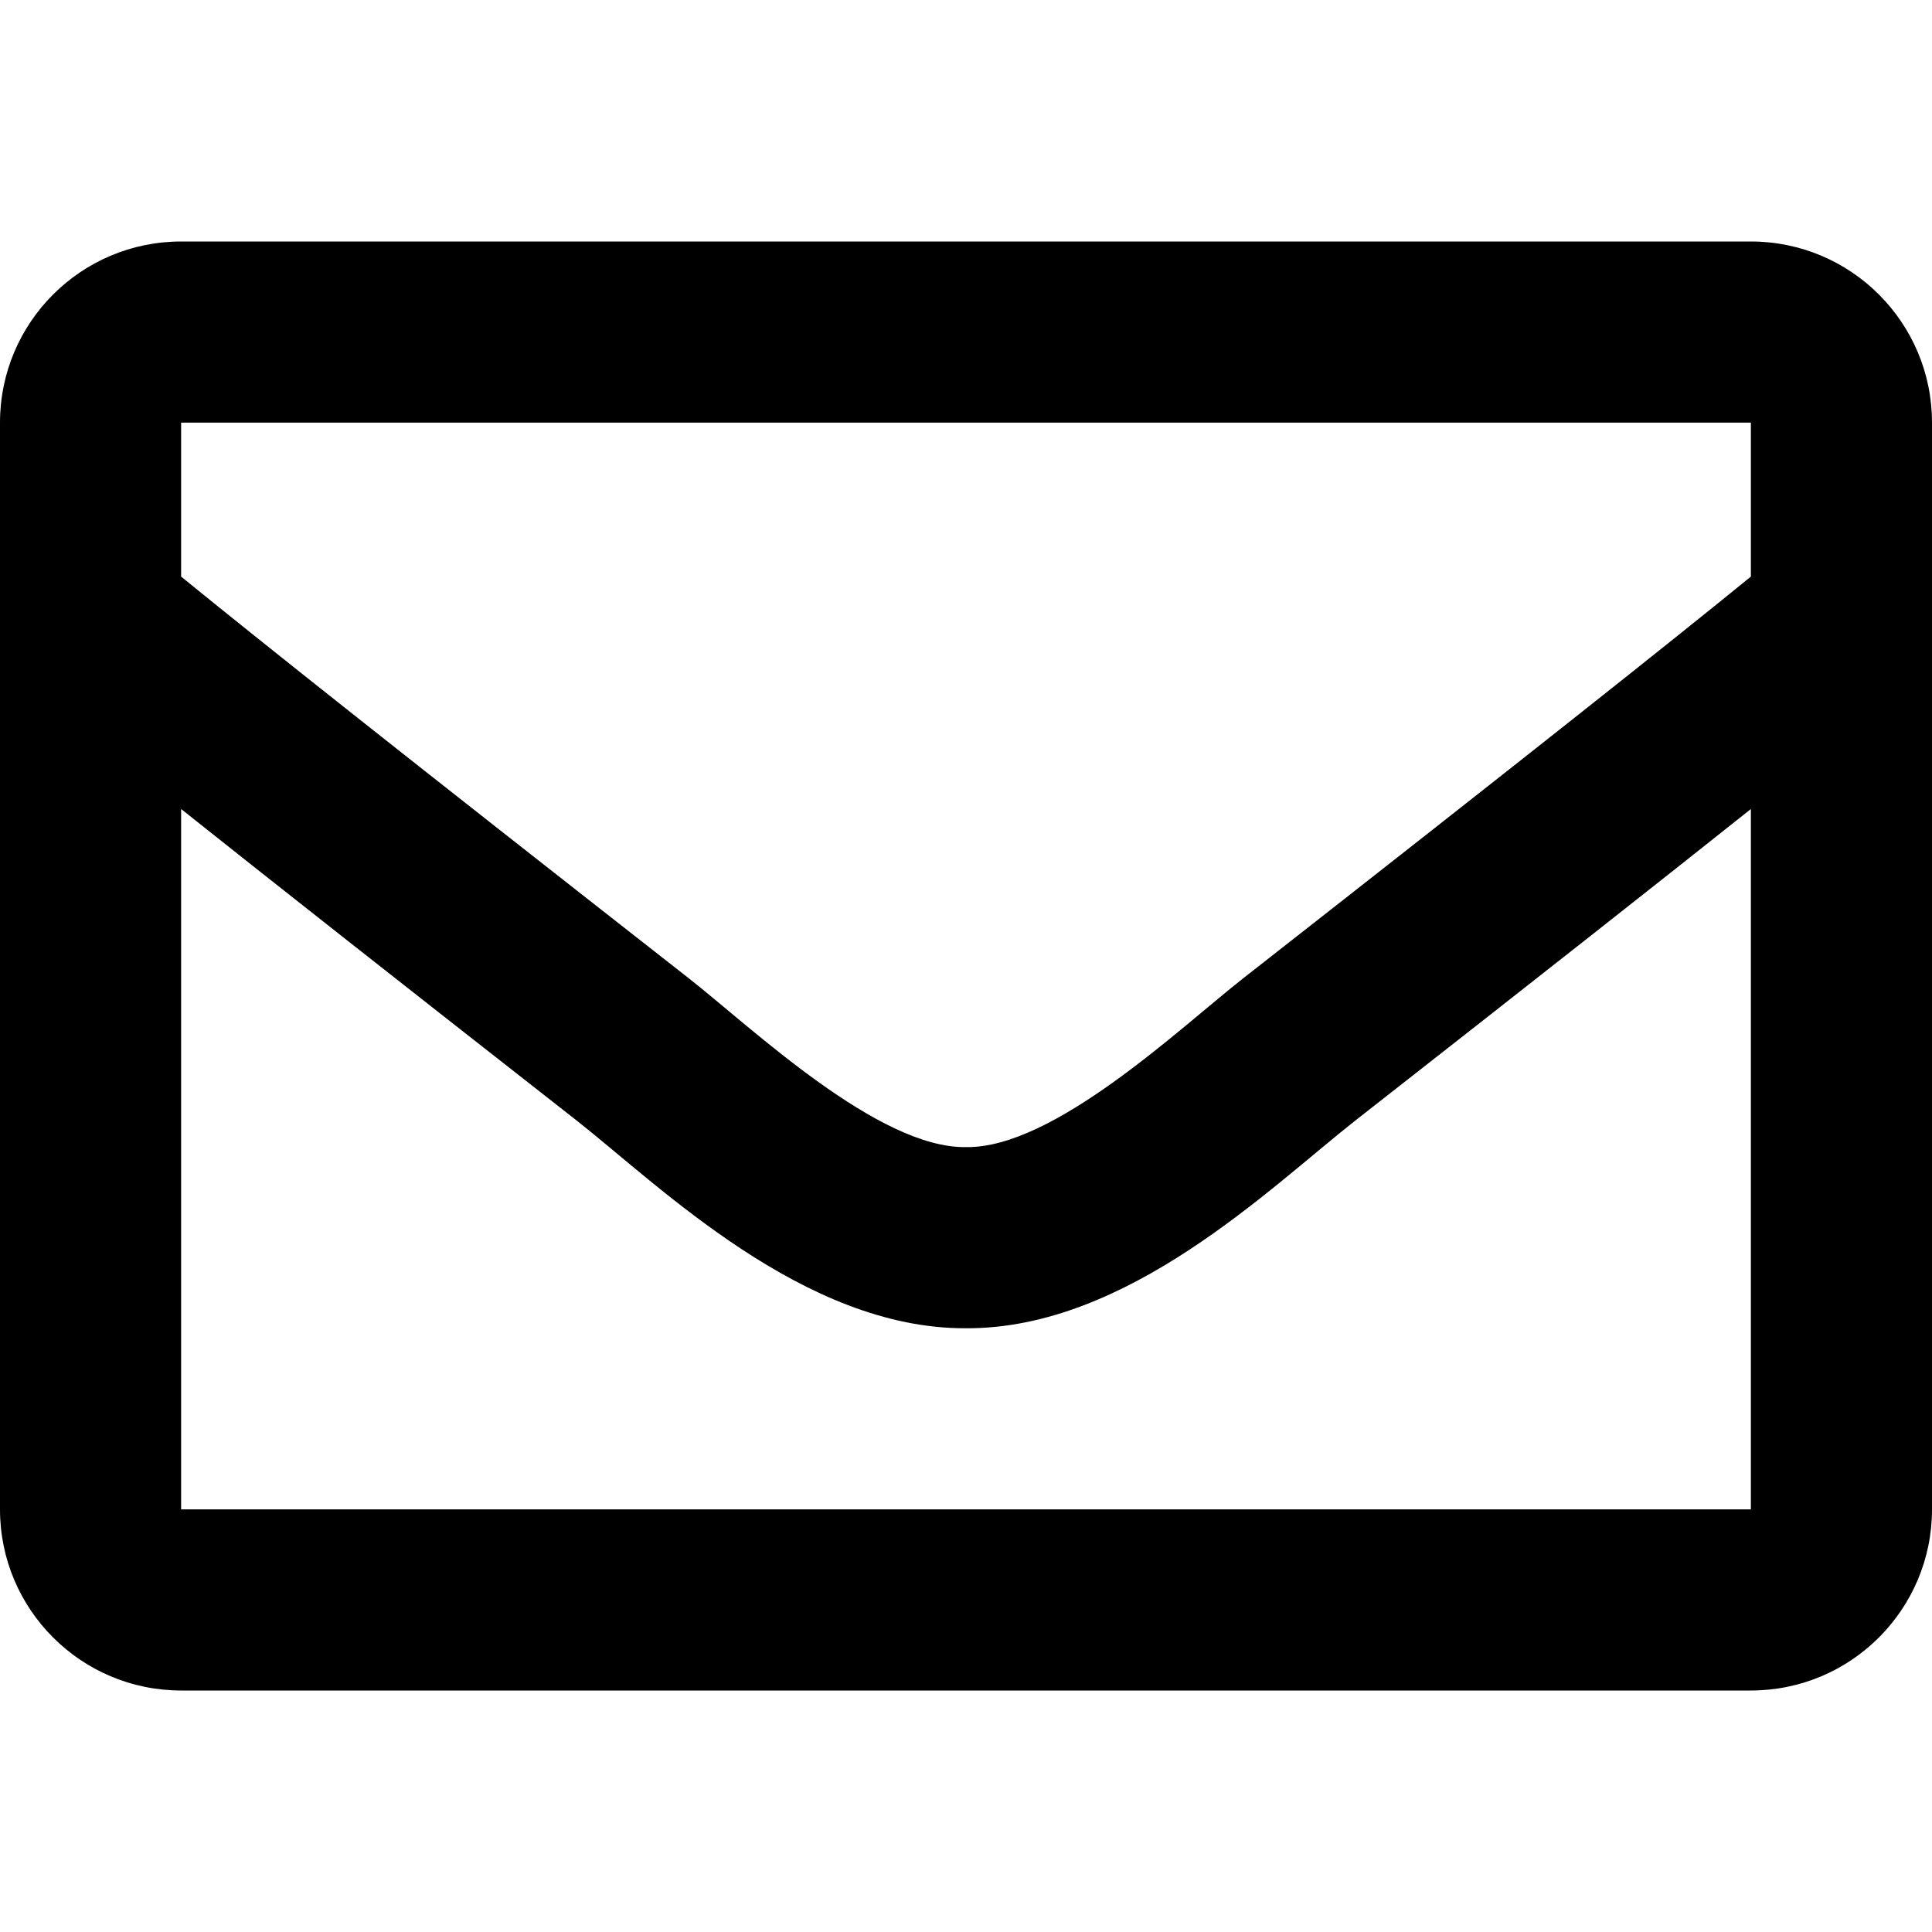
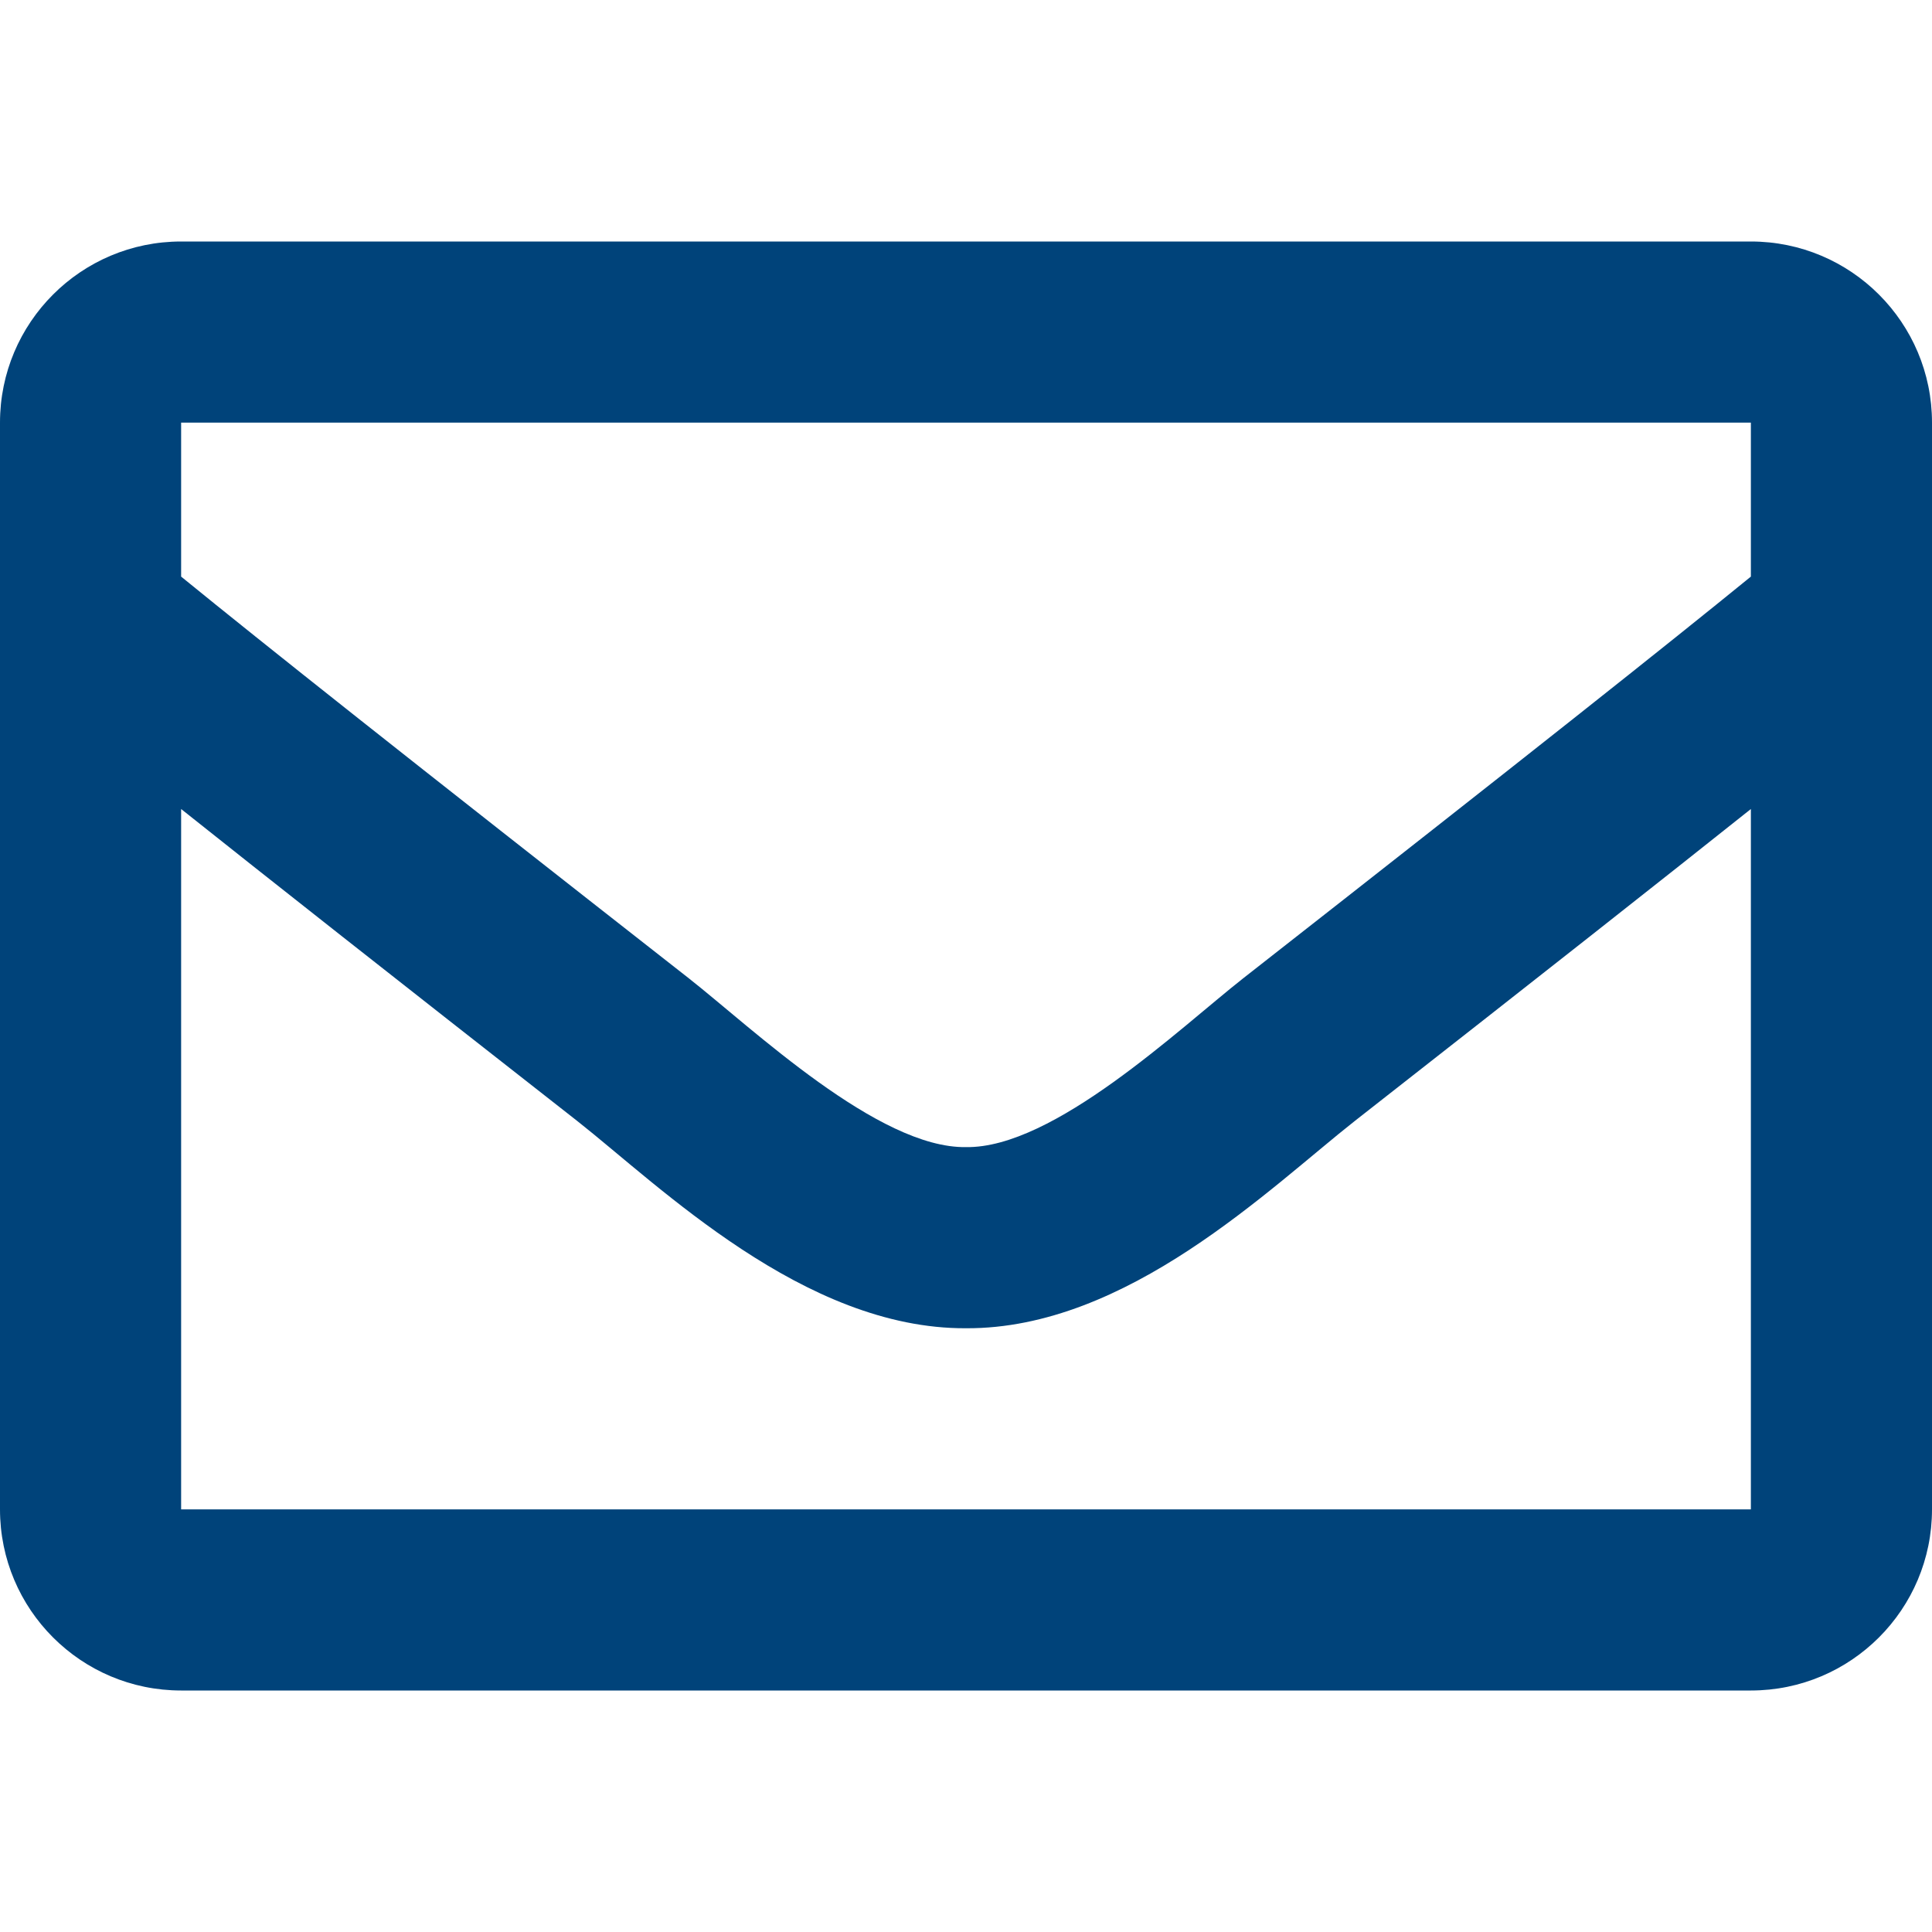
<svg xmlns="http://www.w3.org/2000/svg" aria-hidden="true" focusable="false" data-prefix="far" data-icon="envelope" class="svg-inline--fa fa-envelope fa-w-16" role="img" viewBox="0 0 512 512">
-   <path fill="currentColor" d="M464 64H48C21.49 64 0 85.49 0 112v288c0 26.51 21.49 48 48 48h416c26.51 0 48-21.49 48-48V112c0-26.51-21.49-48-48-48zm0 48v40.805c-22.422 18.259-58.168 46.651-134.587 106.49-16.841 13.247-50.201 45.072-73.413 44.701-23.208.375-56.579-31.459-73.413-44.701C106.18 199.465 70.425 171.067 48 152.805V112h416zM48 400V214.398c22.914 18.251 55.409 43.862 104.938 82.646 21.857 17.205 60.134 55.186 103.062 54.955 42.717.231 80.509-37.199 103.053-54.947 49.528-38.783 82.032-64.401 104.947-82.653V400H48z" />
+   <path fill="#00437A" d="M464 64H48C21.49 64 0 85.49 0 112v288c0 26.51 21.49 48 48 48h416c26.51 0 48-21.49 48-48V112c0-26.51-21.49-48-48-48zm0 48v40.805c-22.422 18.259-58.168 46.651-134.587 106.49-16.841 13.247-50.201 45.072-73.413 44.701-23.208.375-56.579-31.459-73.413-44.701C106.18 199.465 70.425 171.067 48 152.805V112h416zM48 400V214.398c22.914 18.251 55.409 43.862 104.938 82.646 21.857 17.205 60.134 55.186 103.062 54.955 42.717.231 80.509-37.199 103.053-54.947 49.528-38.783 82.032-64.401 104.947-82.653V400H48z" />
</svg>
